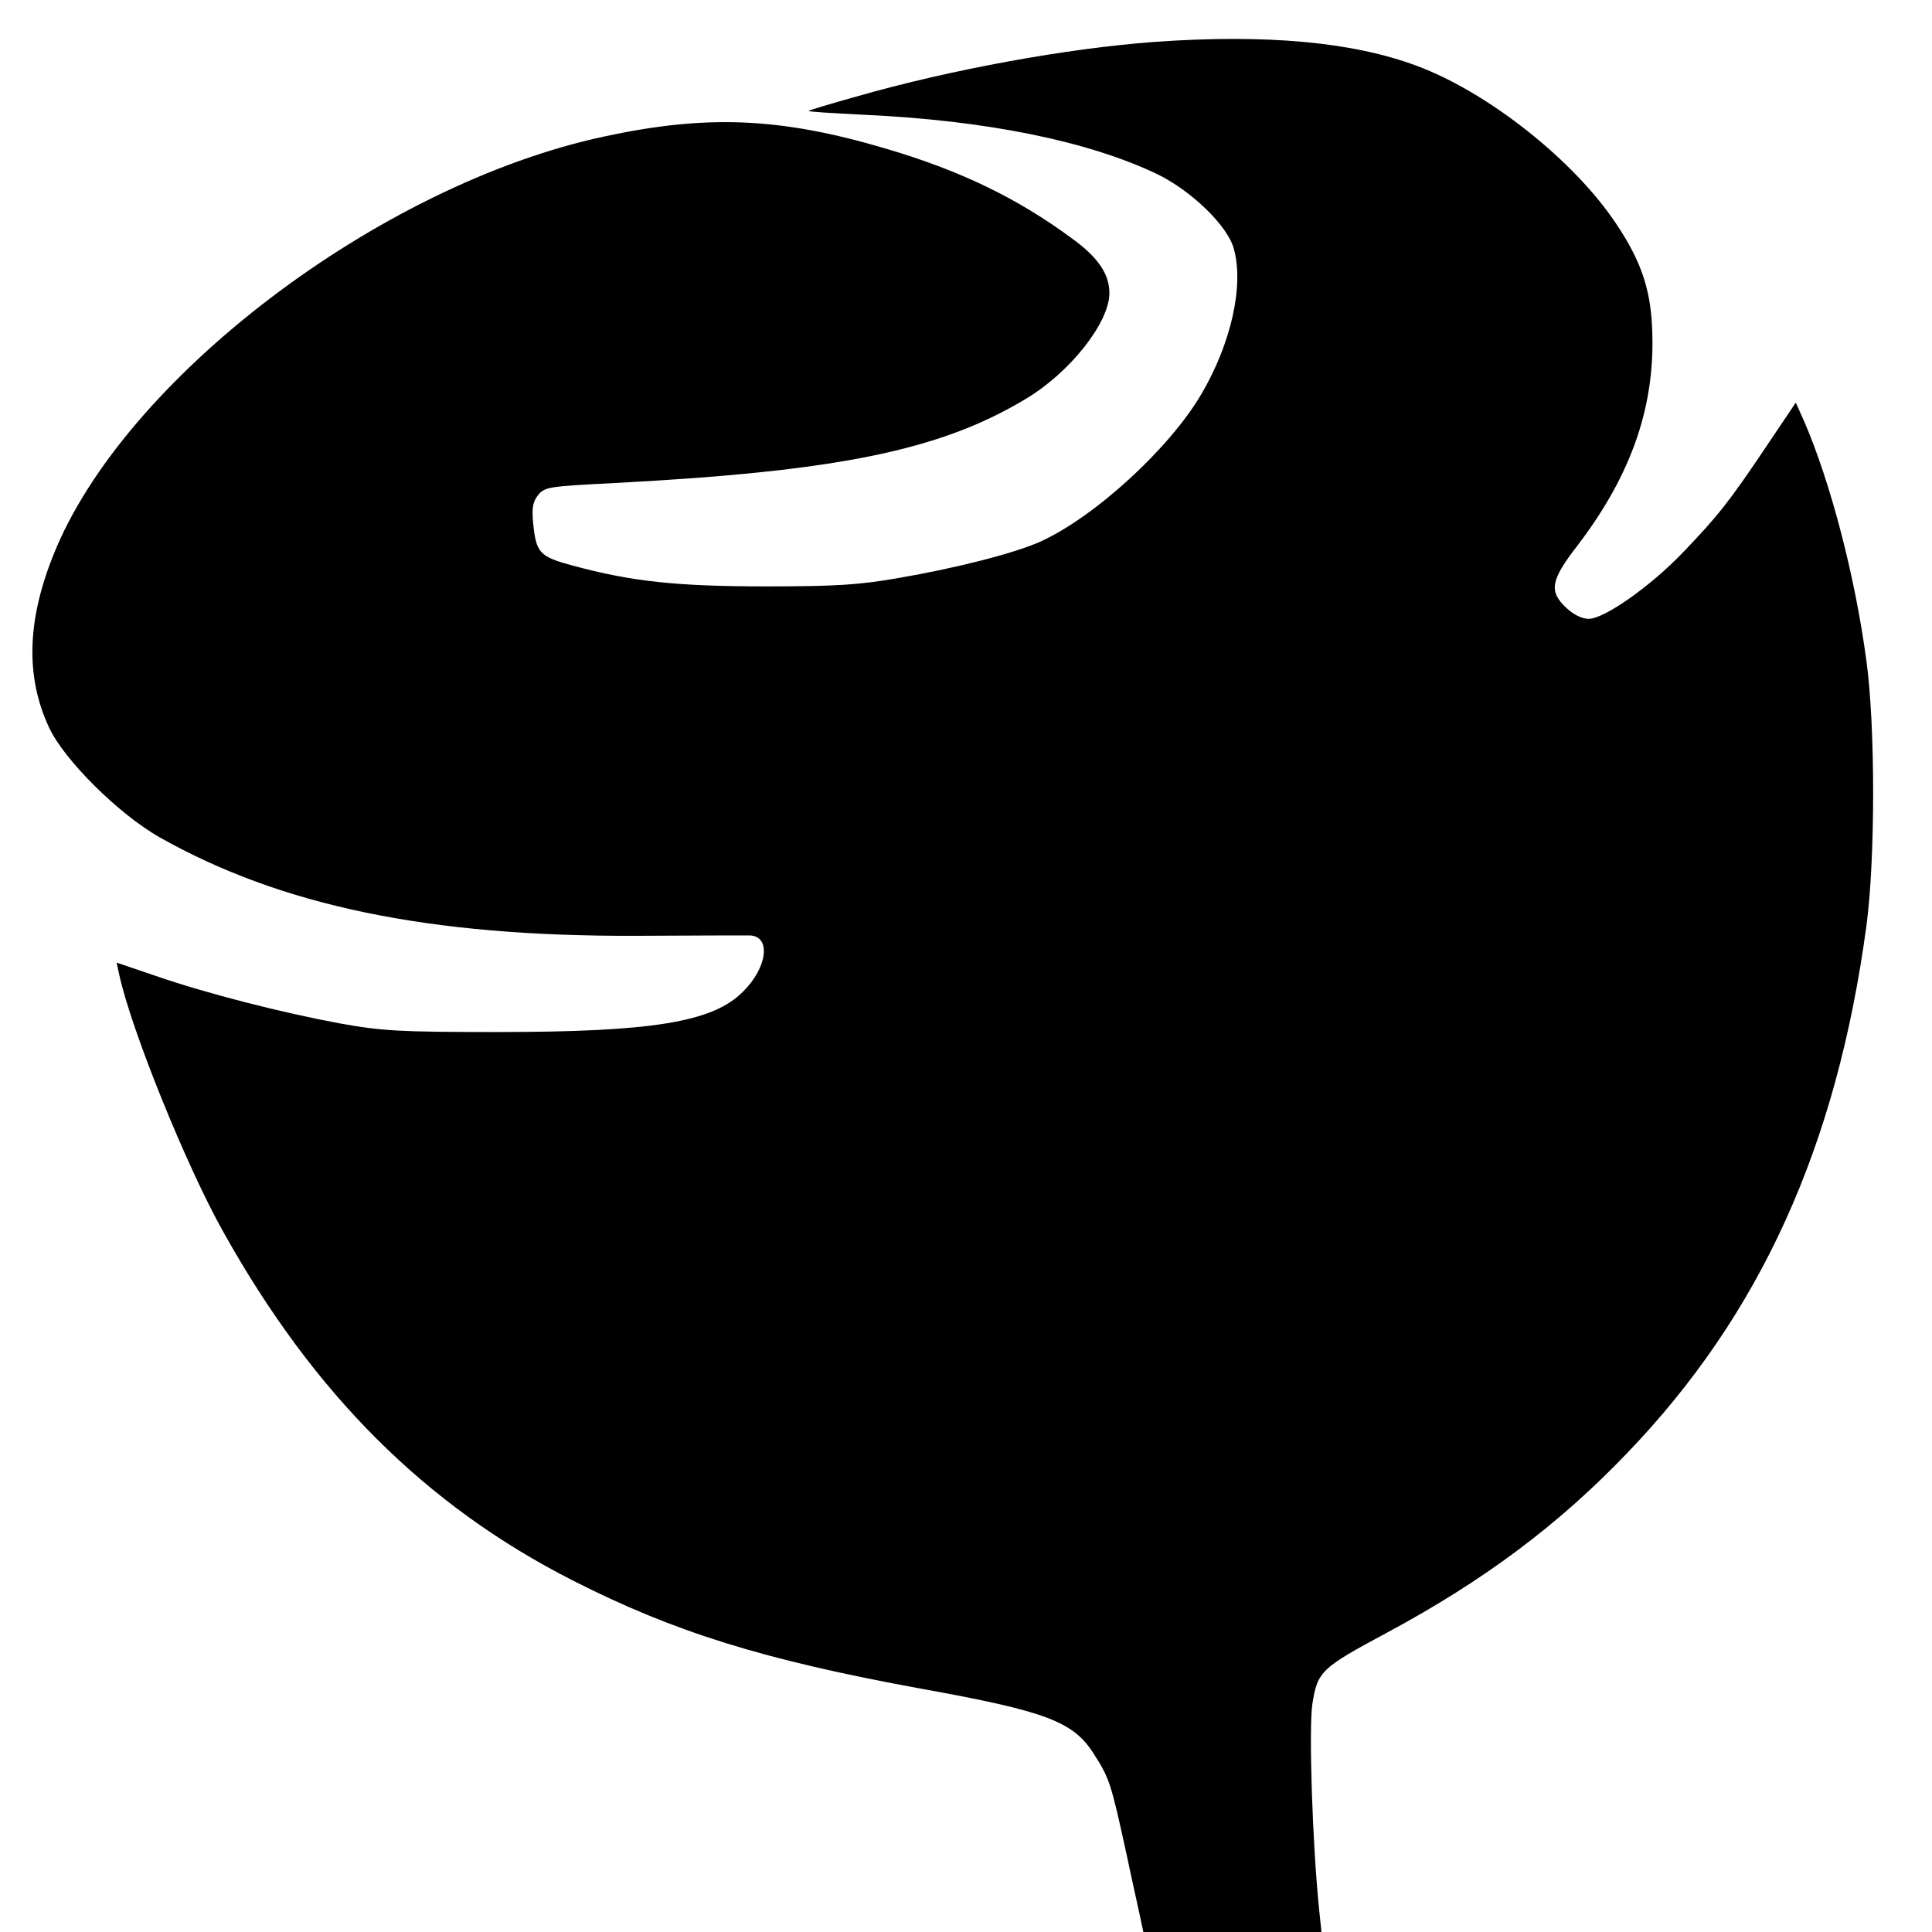
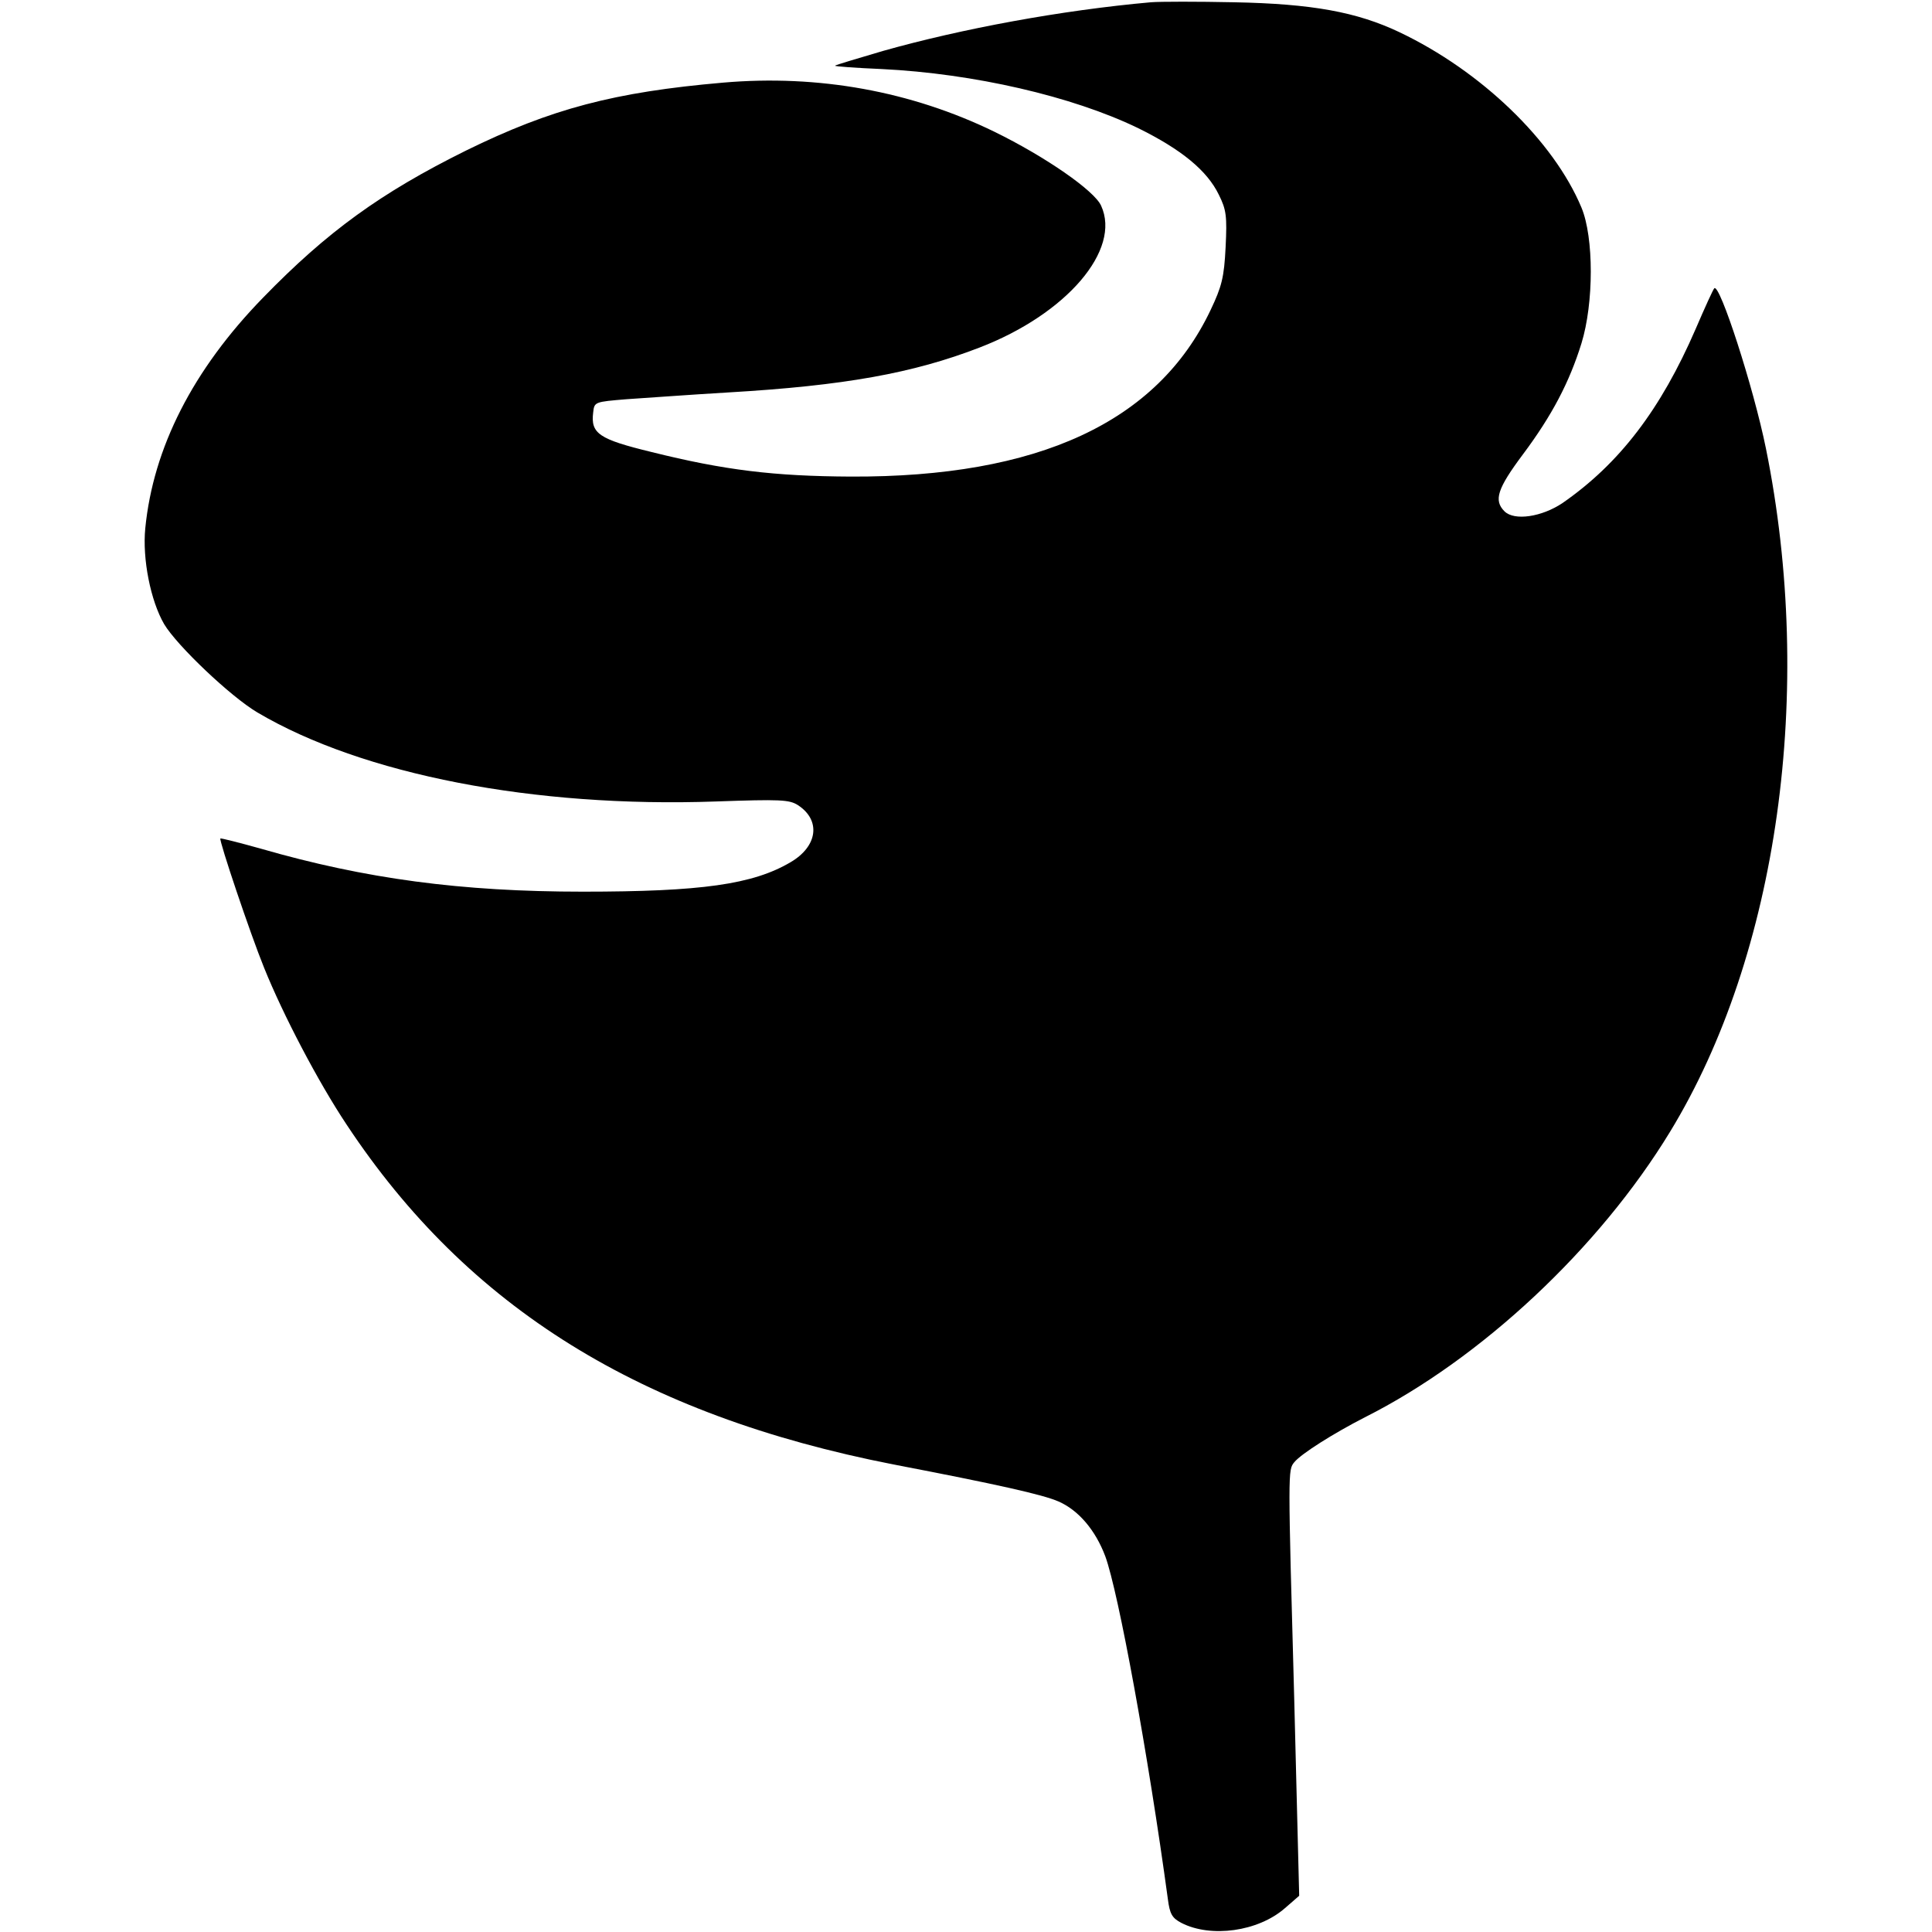
<svg xmlns="http://www.w3.org/2000/svg" version="1.0" width="512pt" height="512pt" viewBox="0 0 512 512" preserveAspectRatio="xMidYMid meet">
  <g transform="translate(0,512) scale(0.1,-0.1)" fill="#000000" stroke="none">
-     <path d="M3060 5009 c-231 -17 -540 -73 -791 -145 -68 -19 -125 -36 -126 -38 -2 -2 63 -6 144 -10 328 -15 597 -70 781 -158 91 -45 186 -137 202 -198 27 -98 -8 -251 -86 -384 -85 -145 -282 -325 -426 -391 -69 -31 -221 -70 -378 -97 -103 -18 -165 -22 -350 -22 -238 0 -356 13 -512 55 -88 24 -97 33 -105 112 -4 41 -1 57 13 75 18 22 29 23 204 32 589 31 860 86 1087 222 118 70 223 203 223 281 0 51 -30 95 -99 145 -145 107 -296 180 -493 238 -280 83 -475 91 -748 32 -596 -128 -1274 -644 -1459 -1110 -70 -175 -73 -323 -11 -456 40 -86 184 -229 293 -291 323 -182 714 -263 1262 -261 154 1 290 1 302 1 57 -2 47 -85 -18 -149 -80 -81 -241 -107 -654 -107 -258 0 -304 3 -415 23 -151 28 -349 78 -488 126 l-103 35 7 -32 c31 -144 178 -508 276 -682 240 -430 536 -725 925 -923 269 -137 507 -211 923 -287 332 -60 404 -87 458 -172 42 -65 46 -77 87 -265 19 -90 38 -173 40 -185 l5 -23 236 0 236 0 -6 58 c-18 174 -28 482 -18 547 14 86 22 94 199 189 255 137 453 285 634 474 354 368 556 813 635 1397 24 177 24 532 0 705 -30 224 -95 472 -165 634 l-22 49 -78 -116 c-100 -149 -129 -185 -221 -281 -85 -89 -208 -176 -250 -176 -17 0 -40 11 -59 29 -47 44 -42 73 30 166 145 190 208 375 197 582 -5 100 -31 175 -95 270 -110 166 -337 347 -527 418 -170 64 -401 85 -696 64z" />
+     <path d="M3050 5114 c-236 -21 -501 -70 -710 -129 -68 -20 -125 -37 -127 -39 -2 -2 54 -6 124 -9 244 -12 504 -72 678 -156 116 -57 184 -113 215 -177 20 -40 22 -57 18 -139 -4 -80 -10 -104 -40 -167 -141 -297 -457 -443 -953 -441 -204 1 -335 17 -528 65 -140 34 -162 49 -155 105 3 28 4 28 88 35 47 3 168 12 270 18 308 18 490 51 666 119 231 89 376 259 322 376 -18 40 -148 130 -283 196 -220 107 -466 152 -719 130 -288 -25 -455 -69 -681 -180 -226 -112 -368 -215 -538 -390 -186 -191 -291 -398 -312 -611 -8 -81 14 -192 50 -254 34 -57 176 -192 247 -234 279 -165 734 -253 1215 -236 171 6 195 5 218 -10 61 -40 52 -109 -20 -151 -100 -59 -237 -78 -550 -78 -323 0 -577 34 -854 114 -57 16 -105 28 -107 27 -4 -5 79 -252 116 -343 50 -124 143 -302 219 -416 321 -485 779 -769 1449 -900 276 -53 396 -80 437 -98 53 -23 98 -76 124 -145 35 -95 114 -527 166 -909 5 -39 11 -50 36 -63 78 -40 203 -23 274 39 l38 33 -13 515 c-17 616 -17 613 0 634 19 23 105 77 187 119 308 155 621 448 809 757 286 469 384 1168 254 1810 -33 163 -123 440 -137 425 -3 -3 -25 -51 -49 -107 -93 -215 -203 -358 -353 -462 -55 -37 -128 -48 -154 -22 -29 29 -19 60 49 151 77 103 123 191 155 294 33 107 33 281 0 360 -74 177 -266 362 -483 465 -112 53 -230 75 -438 79 -96 2 -195 2 -220 0z" />
  </g>
</svg>
